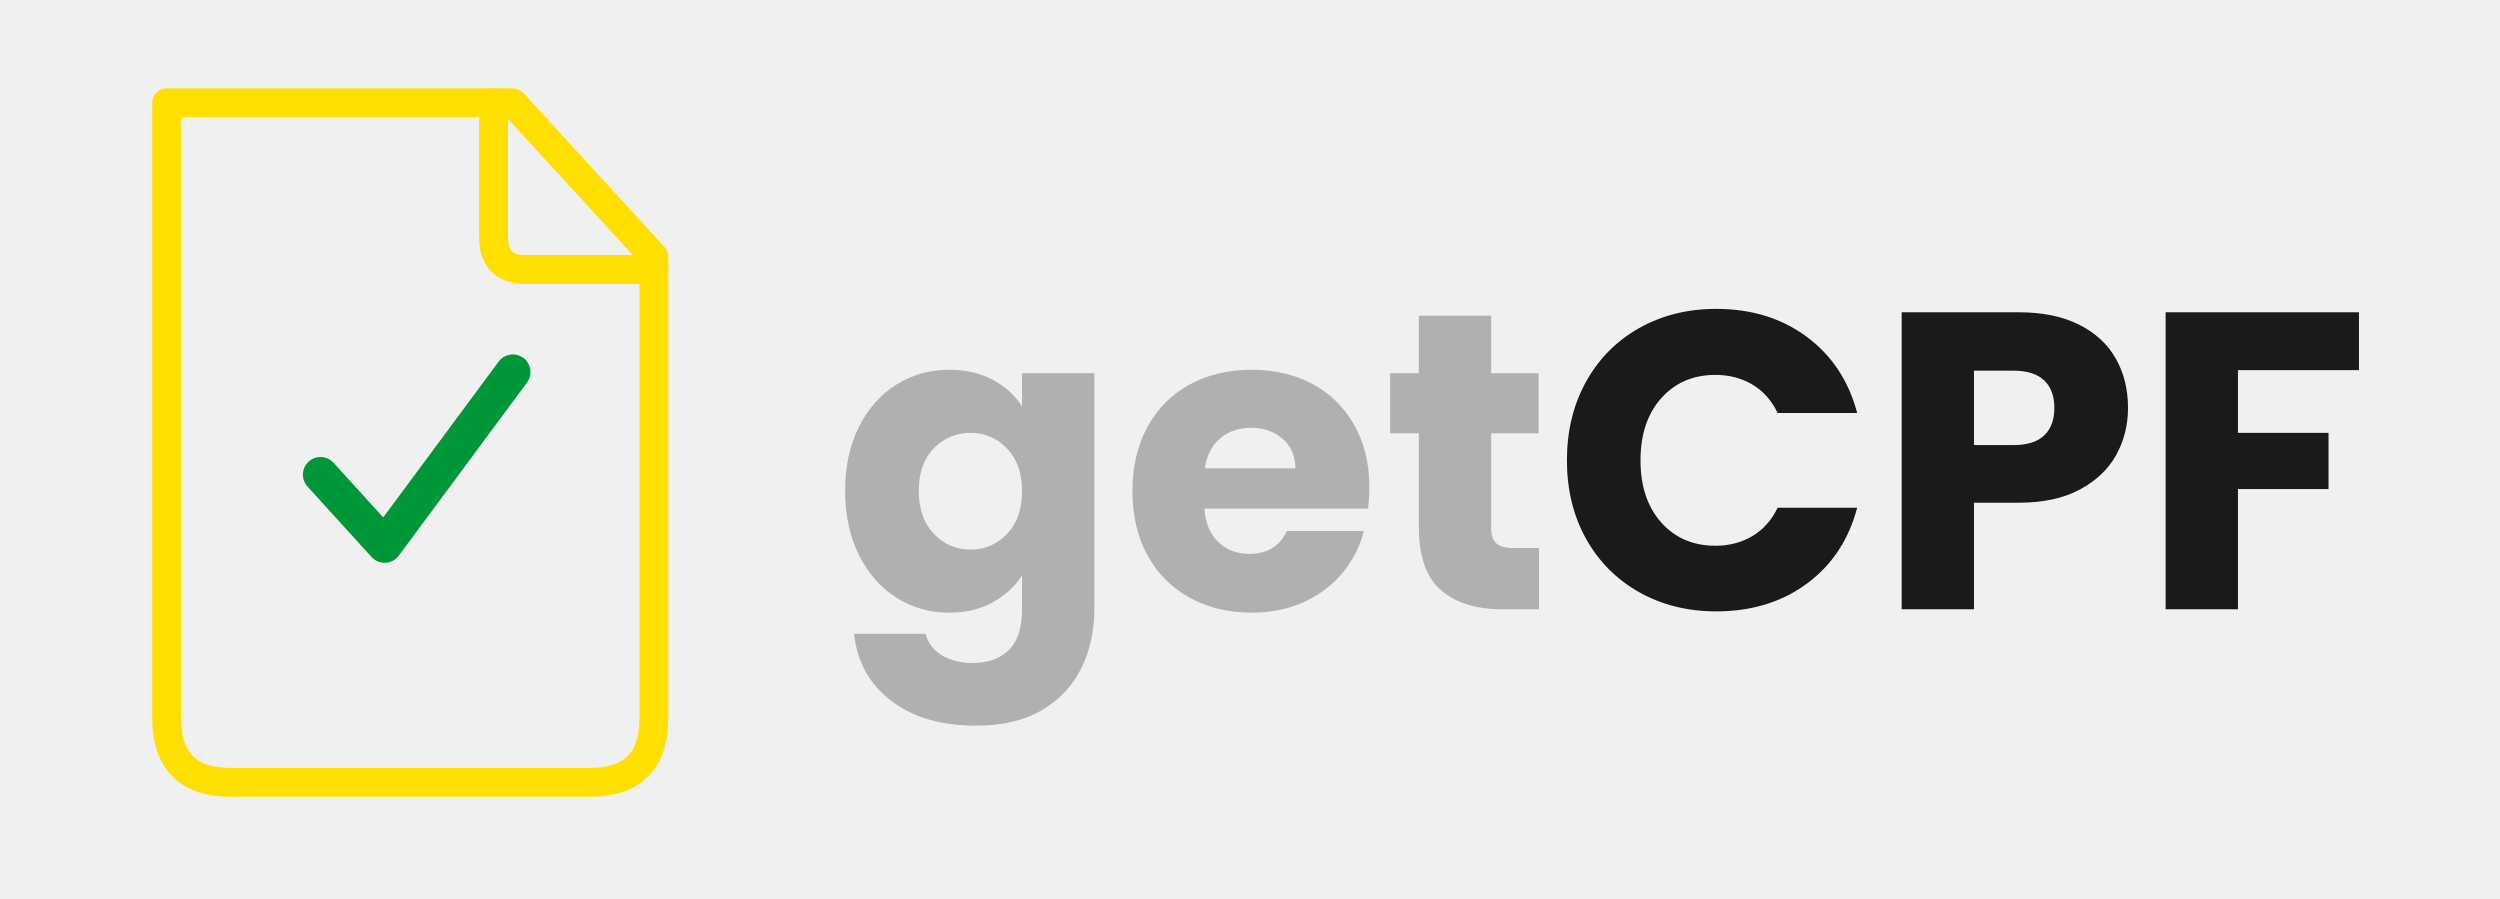
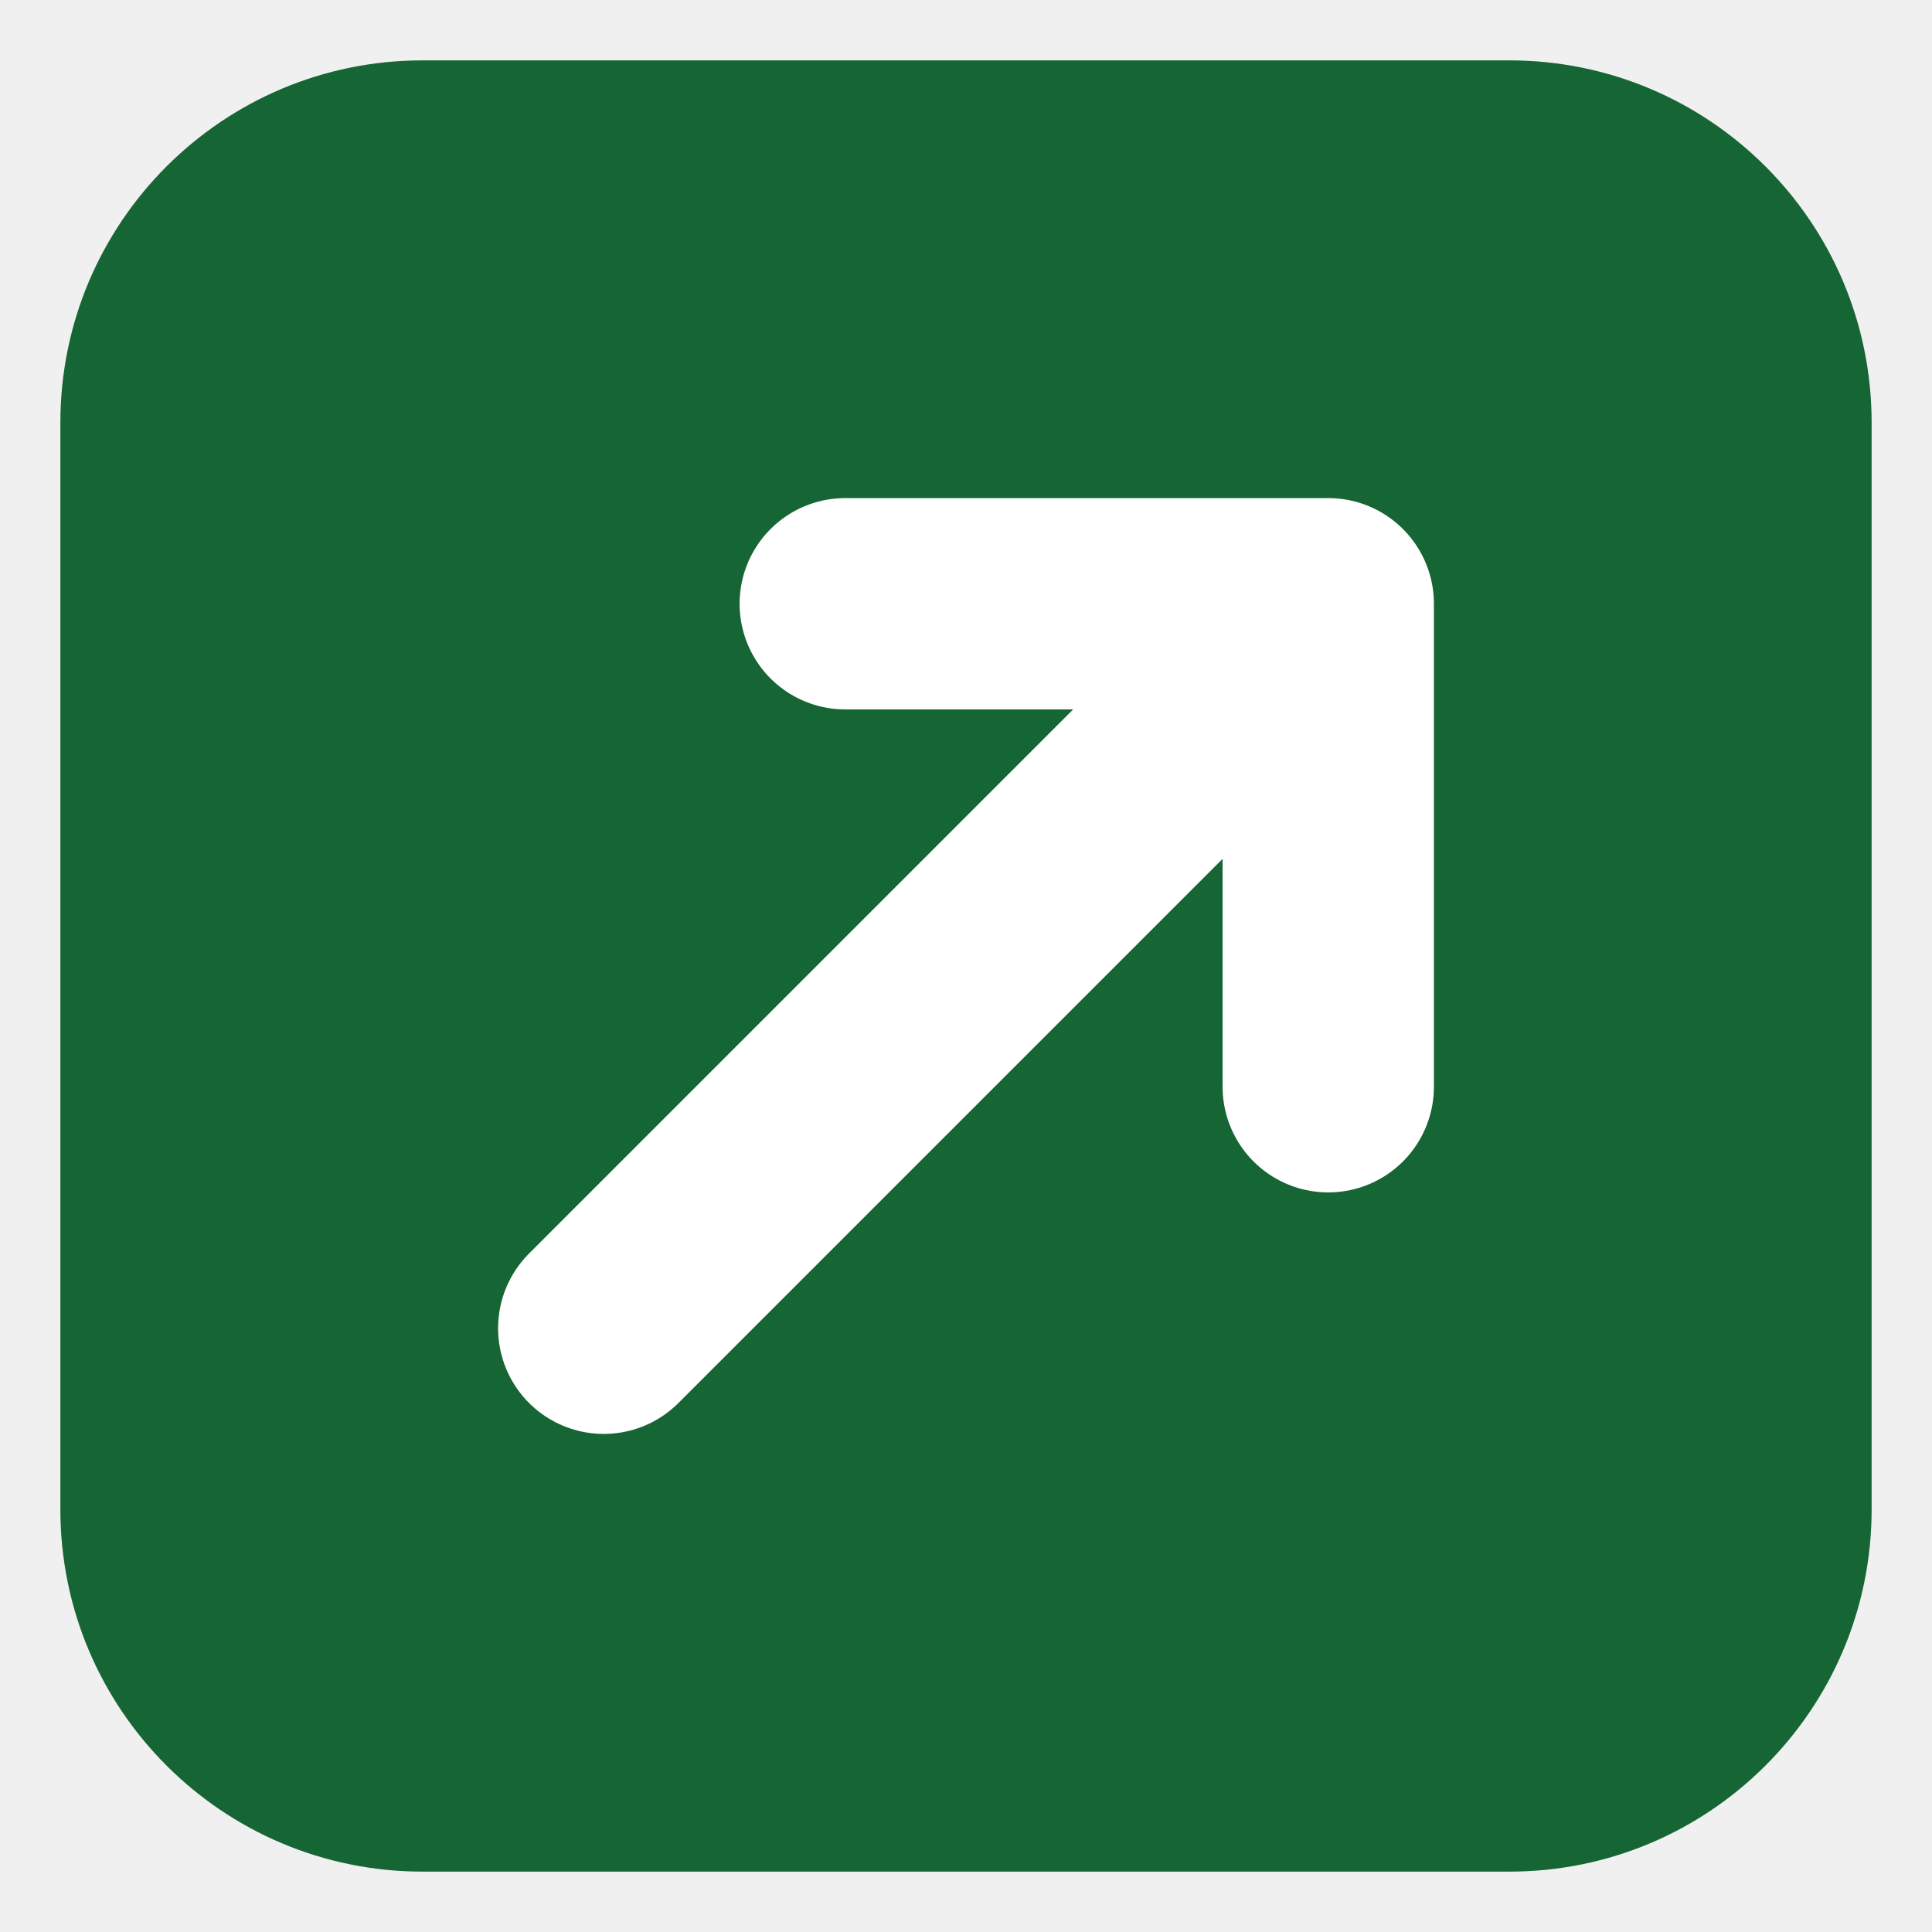
- <svg xmlns="http://www.w3.org/2000/svg" viewBox="0 0 390 140" width="1559" height="560">
-   <g transform="translate(20, 12)">
-     <path d="M 6 4 L 6 100 Q 6 110, 16 110 L 72 110 Q 82 110, 82 100 L 82 28 L 60 4 L 16 4 Q 6 4, 6 4 Z" fill="none" stroke="#FFDF00" stroke-width="4.5" stroke-linejoin="round" stroke-linecap="round" />
-     <path d="M 57 4 L 57 25 Q 57 30, 62 30 L 82 30" fill="none" stroke="#FFDF00" stroke-width="4.5" stroke-linejoin="round" stroke-linecap="round" />
-     <path d="M 30 62 L 40 73 L 60 46" fill="none" stroke="#009739" stroke-width="5.5" stroke-linecap="round" stroke-linejoin="round" />
-   </g>
-   <path d="M159.44 63.39L159.44 58.17L170.72 58.17L170.72 94.94Q170.72 100.02 168.71 104.14Q166.70 108.27 162.58 110.71Q158.45 113.16 152.31 113.16Q144.12 113.16 139.04 109.29Q133.95 105.42 133.23 98.83L144.39 98.83Q144.92 100.94 146.90 102.16Q148.88 103.38 151.78 103.38Q155.28 103.38 157.36 101.37Q159.44 99.36 159.44 94.94L159.44 89.72Q157.78 92.30 154.88 93.91Q151.98 95.53 148.08 95.53Q143.53 95.53 139.84 93.19Q136.14 90.84 133.99 86.52Q131.84 82.20 131.84 76.52Q131.84 70.84 133.99 66.55Q136.14 62.27 139.84 59.95Q143.53 57.64 148.08 57.64Q151.98 57.64 154.92 59.23Q157.86 60.81 159.44 63.39ZM151.39 67.48Q148.02 67.48 145.67 69.89Q143.33 72.30 143.33 76.52Q143.33 80.75 145.67 83.22Q148.02 85.69 151.39 85.69Q154.75 85.69 157.09 83.25Q159.44 80.81 159.44 76.59Q159.44 72.36 157.09 69.92Q154.75 67.48 151.39 67.48Z M213.42 79.30L187.88 79.30Q188.14 82.72 190.09 84.54Q192.03 86.36 194.88 86.36Q199.09 86.36 200.75 82.80L212.77 82.80Q211.84 86.42 209.43 89.33Q207.02 92.23 203.39 93.88Q199.77 95.53 195.27 95.53Q189.86 95.53 185.63 93.22Q181.41 90.91 179.03 86.62Q176.66 82.33 176.66 76.59Q176.66 70.84 179.00 66.55Q181.34 62.27 185.57 59.95Q189.80 57.64 195.27 57.64Q200.62 57.64 204.78 59.88Q208.94 62.12 211.28 66.29Q213.62 70.45 213.62 75.98Q213.62 77.58 213.42 79.30ZM202.08 73.02Q202.08 70.12 200.09 68.41Q198.11 66.69 195.14 66.69Q192.30 66.69 190.35 68.34Q188.41 69.98 187.95 73.02L202.08 73.02Z M240.09 85.44L240.09 95.00L234.34 95.00Q228.20 95.00 224.77 92.00Q221.34 89.00 221.34 82.20L221.34 67.55L216.86 67.55L216.86 58.17L221.34 58.17L221.34 49.20L232.62 49.20L232.62 58.17L240.02 58.17L240.02 67.55L232.62 67.55L232.62 82.33Q232.62 83.98 233.42 84.71Q234.22 85.44 236.06 85.44L240.09 85.44Z" fill="#B0B0B0" />
-   <path d="M267.73 48.14Q275.98 48.14 281.86 52.50Q287.73 56.86 289.72 64.38L277.31 64.38Q275.92 61.47 273.38 59.95Q270.84 58.44 267.61 58.44Q262.39 58.44 259.16 62.07Q255.92 65.70 255.92 71.77Q255.92 77.84 259.16 81.47Q262.39 85.09 267.61 85.09Q270.84 85.09 273.38 83.58Q275.92 82.06 277.31 79.16L289.72 79.16Q287.73 86.69 281.86 91.01Q275.98 95.33 267.73 95.33Q261.02 95.33 255.70 92.33Q250.39 89.33 247.41 83.98Q244.44 78.62 244.44 71.77Q244.44 64.91 247.41 59.52Q250.39 54.14 255.70 51.14Q261.02 48.14 267.73 48.14Z M314.94 78.38L307.94 78.38L307.94 95.00L296.66 95.00L296.66 48.67L314.94 48.67Q320.48 48.67 324.31 50.59Q328.14 52.50 330.05 55.87Q331.97 59.23 331.97 63.58Q331.97 67.61 330.12 70.95Q328.27 74.28 324.44 76.33Q320.61 78.38 314.94 78.38ZM320.48 63.58Q320.48 60.81 318.90 59.30Q317.31 57.78 314.08 57.78L307.94 57.78L307.94 69.39L314.08 69.39Q317.31 69.39 318.90 67.88Q320.48 66.36 320.48 63.58Z M368.00 48.67L368.00 57.70L349.12 57.70L349.12 67.48L363.25 67.48L363.25 76.25L349.12 76.25L349.12 95.00L337.84 95.00L337.84 48.67L368.00 48.67Z" fill="#1a1a1a" />
+ <svg xmlns="http://www.w3.org/2000/svg" viewBox="0 0 64 64" width="64" height="64">
+   <rect x="2" y="2" width="60" height="60" rx="12" ry="12" fill="#166534" />
+   <path d="M20 44 L40 24 M28 20 L44 20 L44 36" fill="none" stroke="white" stroke-width="7" stroke-linecap="round" stroke-linejoin="round" />
</svg>
